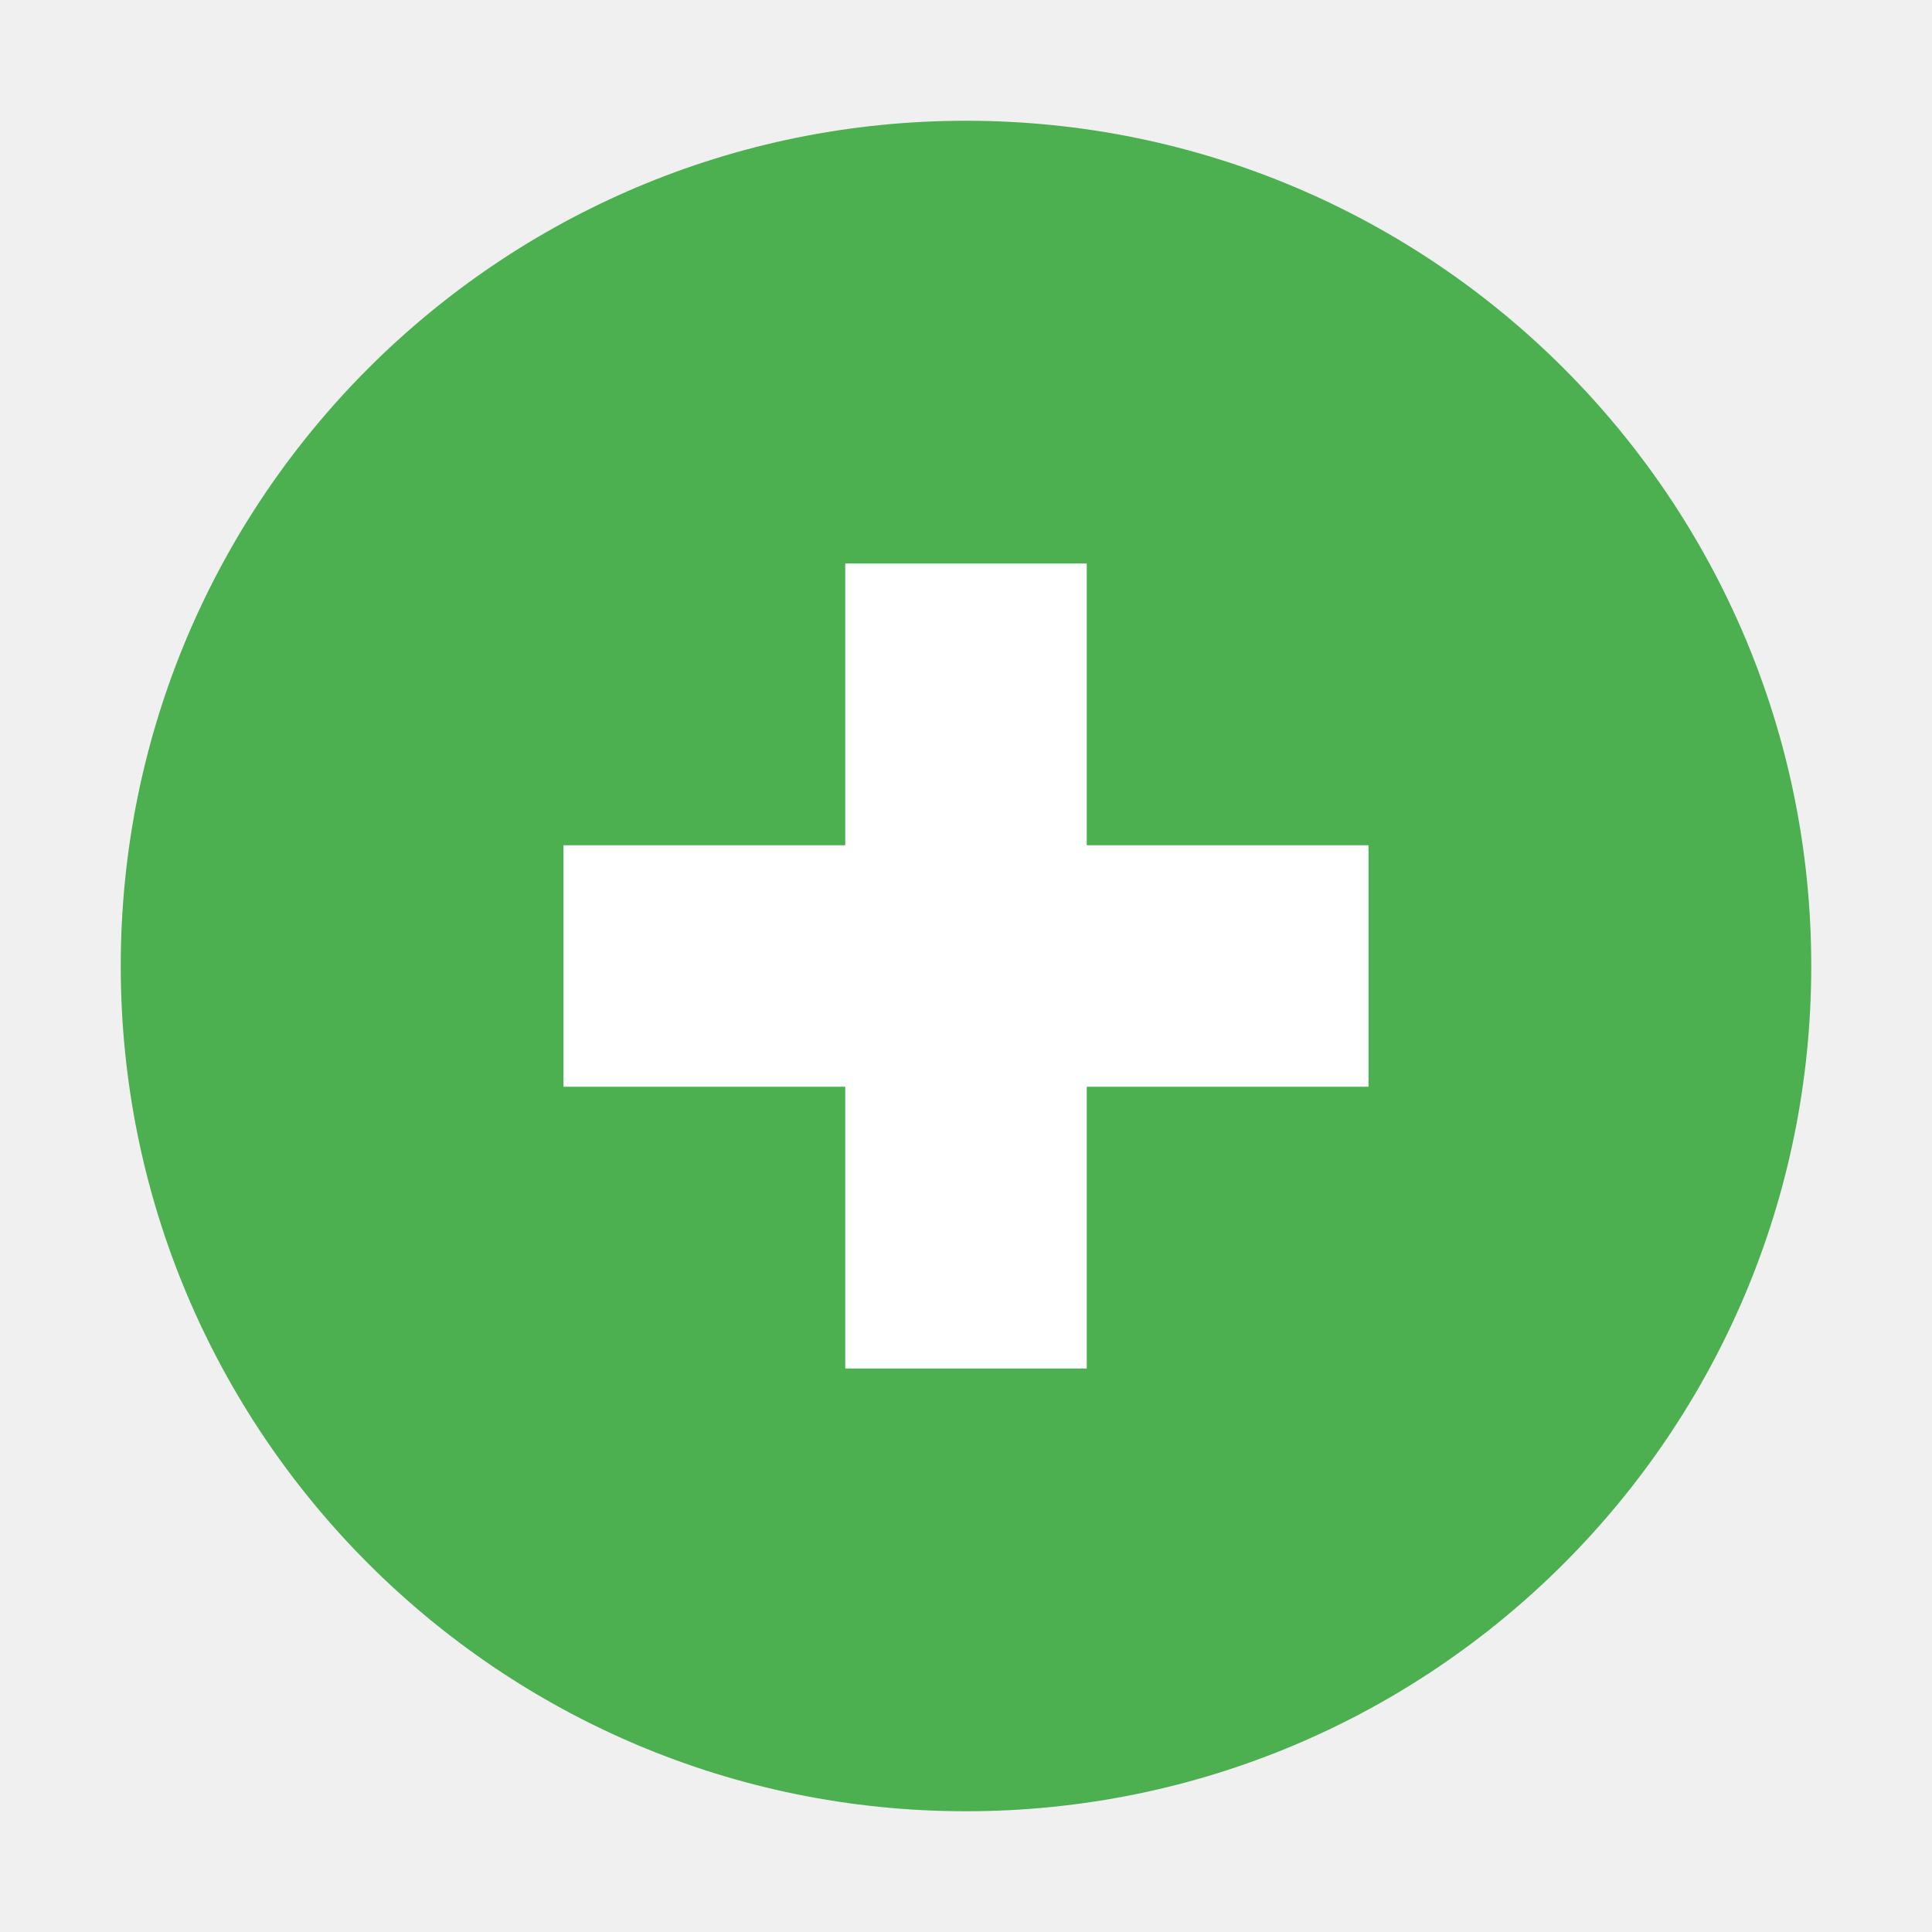
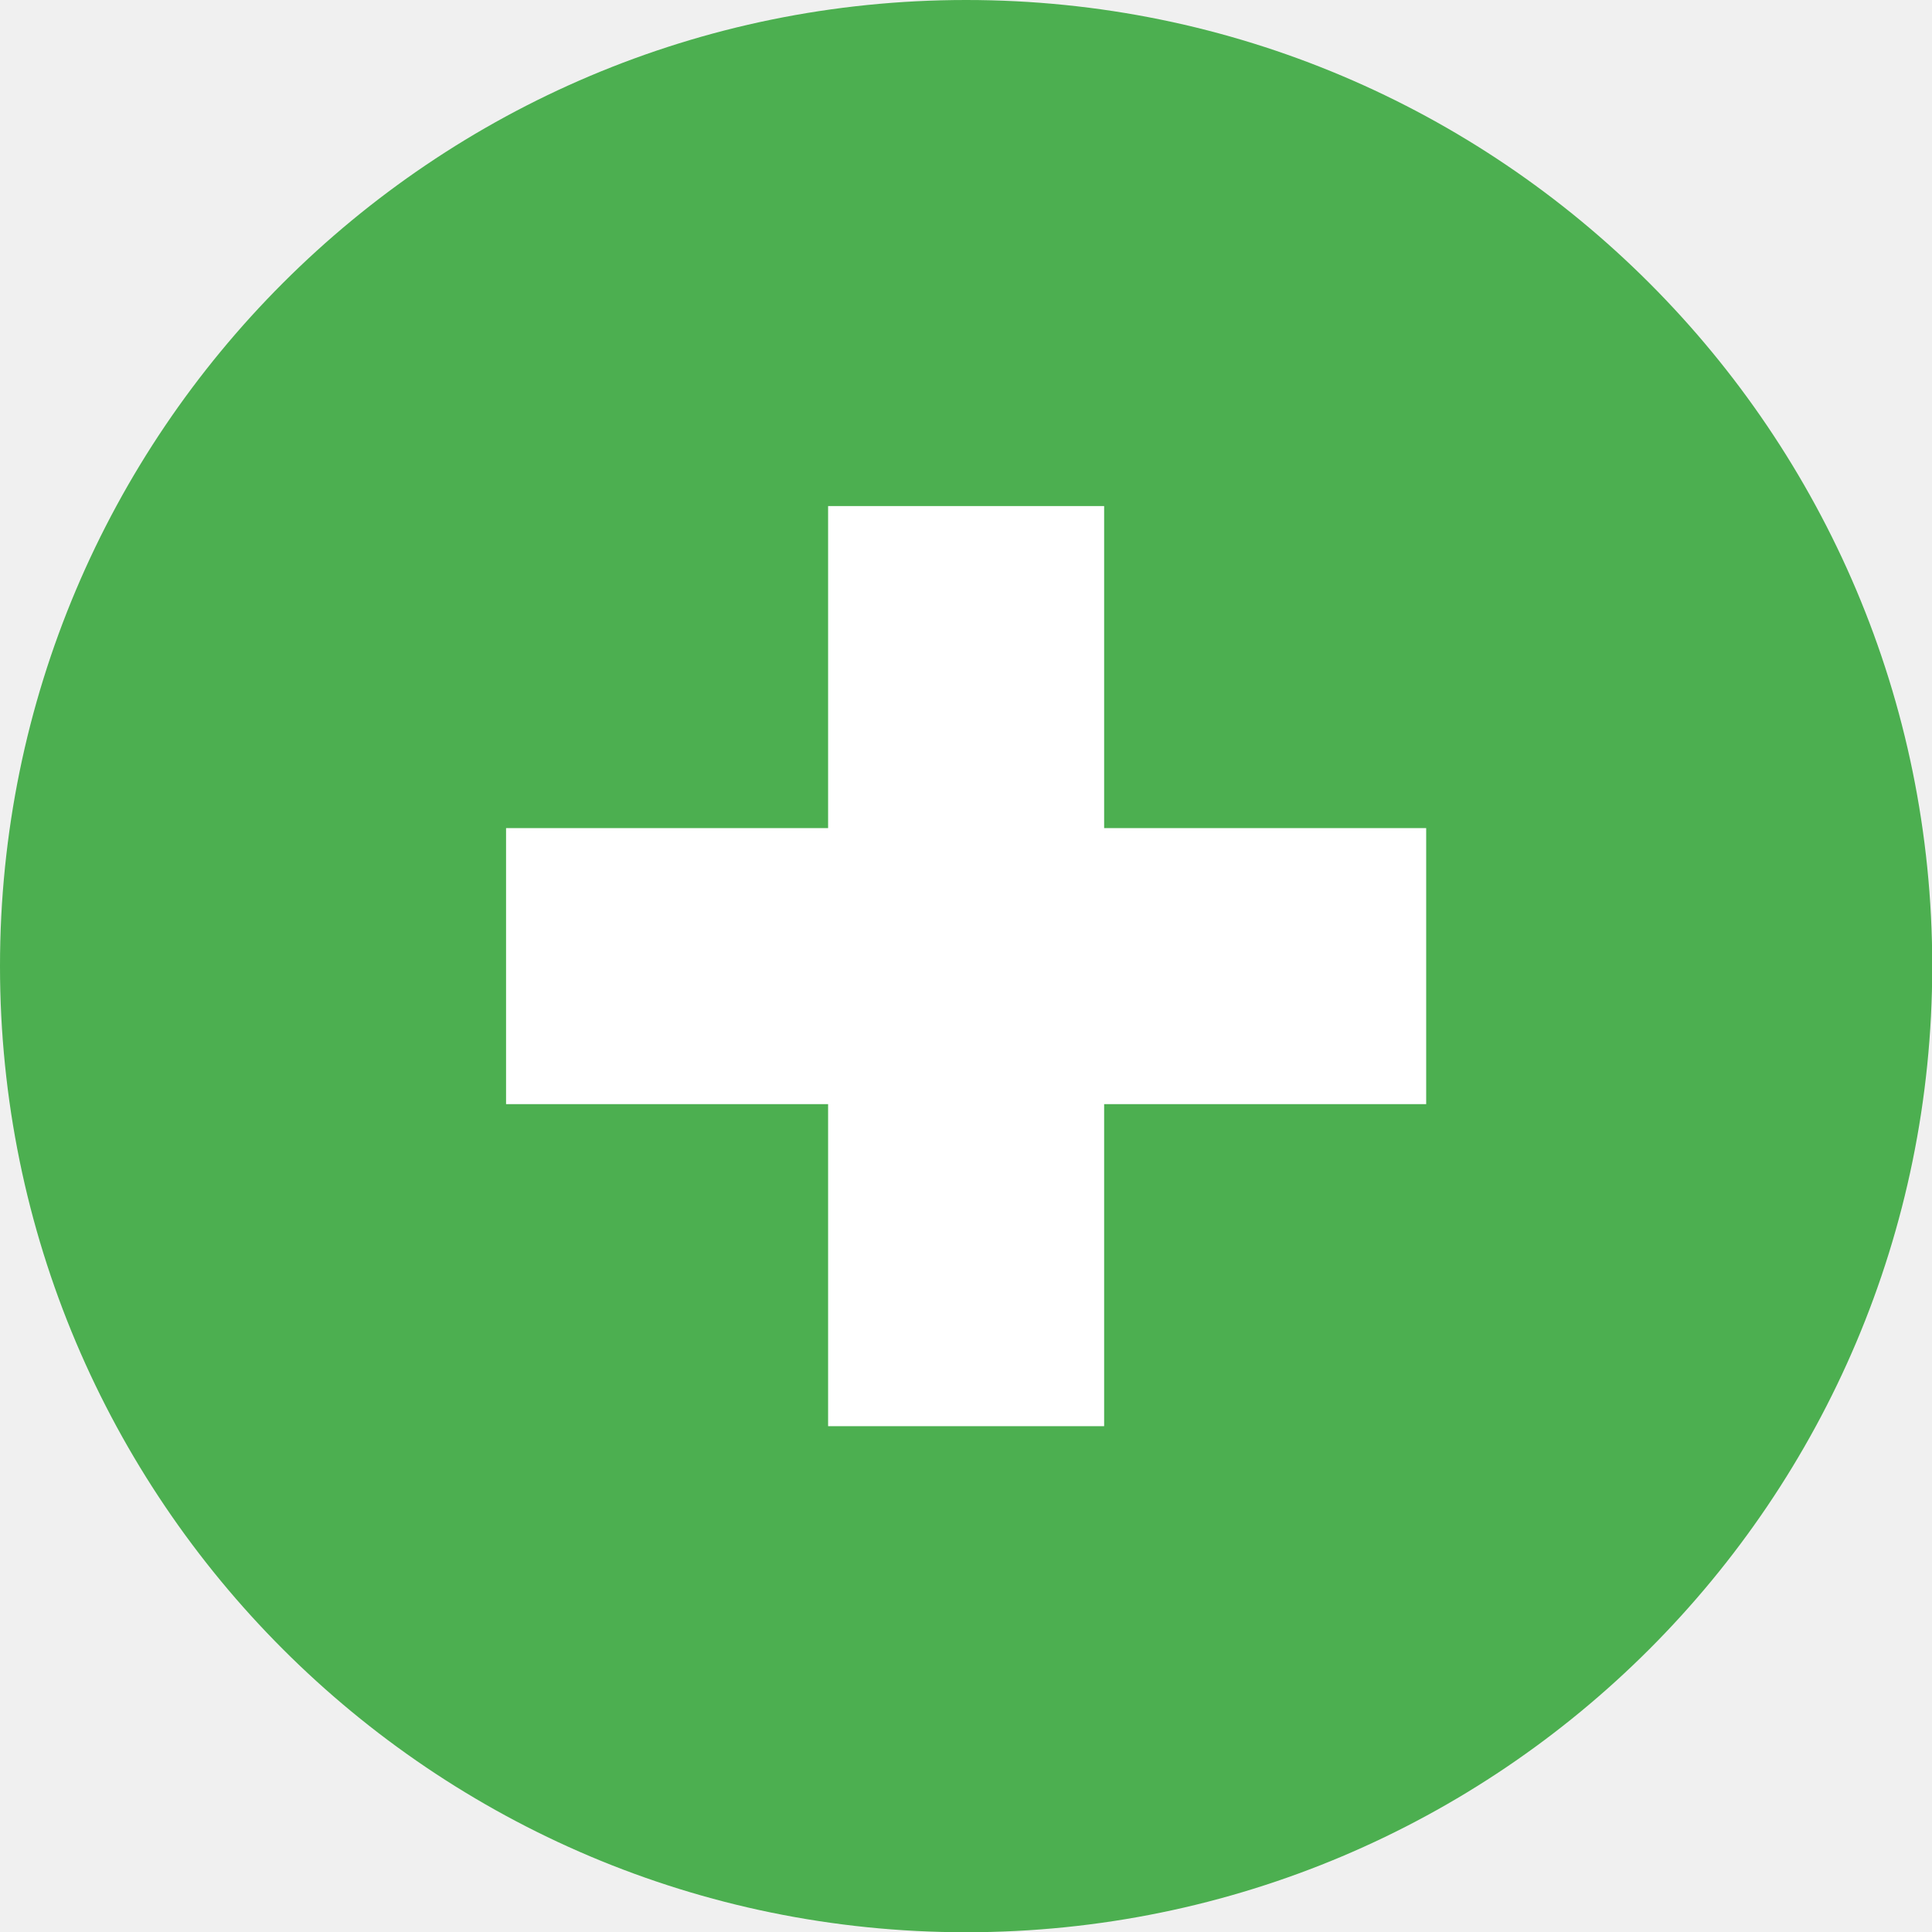
<svg xmlns="http://www.w3.org/2000/svg" enable-background="new 0 0 48 48" viewBox="0 0 48 48">
-   <circle cx="24" cy="24" fill="#4caf50" r="21" />
-   <g fill="#fff">
-     <path d="m21 14h6v20h-6z" />
-     <path d="m14 21h20v6h-20z" />
+   <g stroke-width="1.143">
+     <circle cx="24.003" cy="24.003" fill="#4caf50" r="24.003" />
+     <g fill="#fff">
+       <path d="m20.574 12.573h6.858v22.86h-6.858z" />
+       <path d="m12.573 20.574h22.86v6.858h-22.86z" />
+     </g>
  </g>
</svg>
